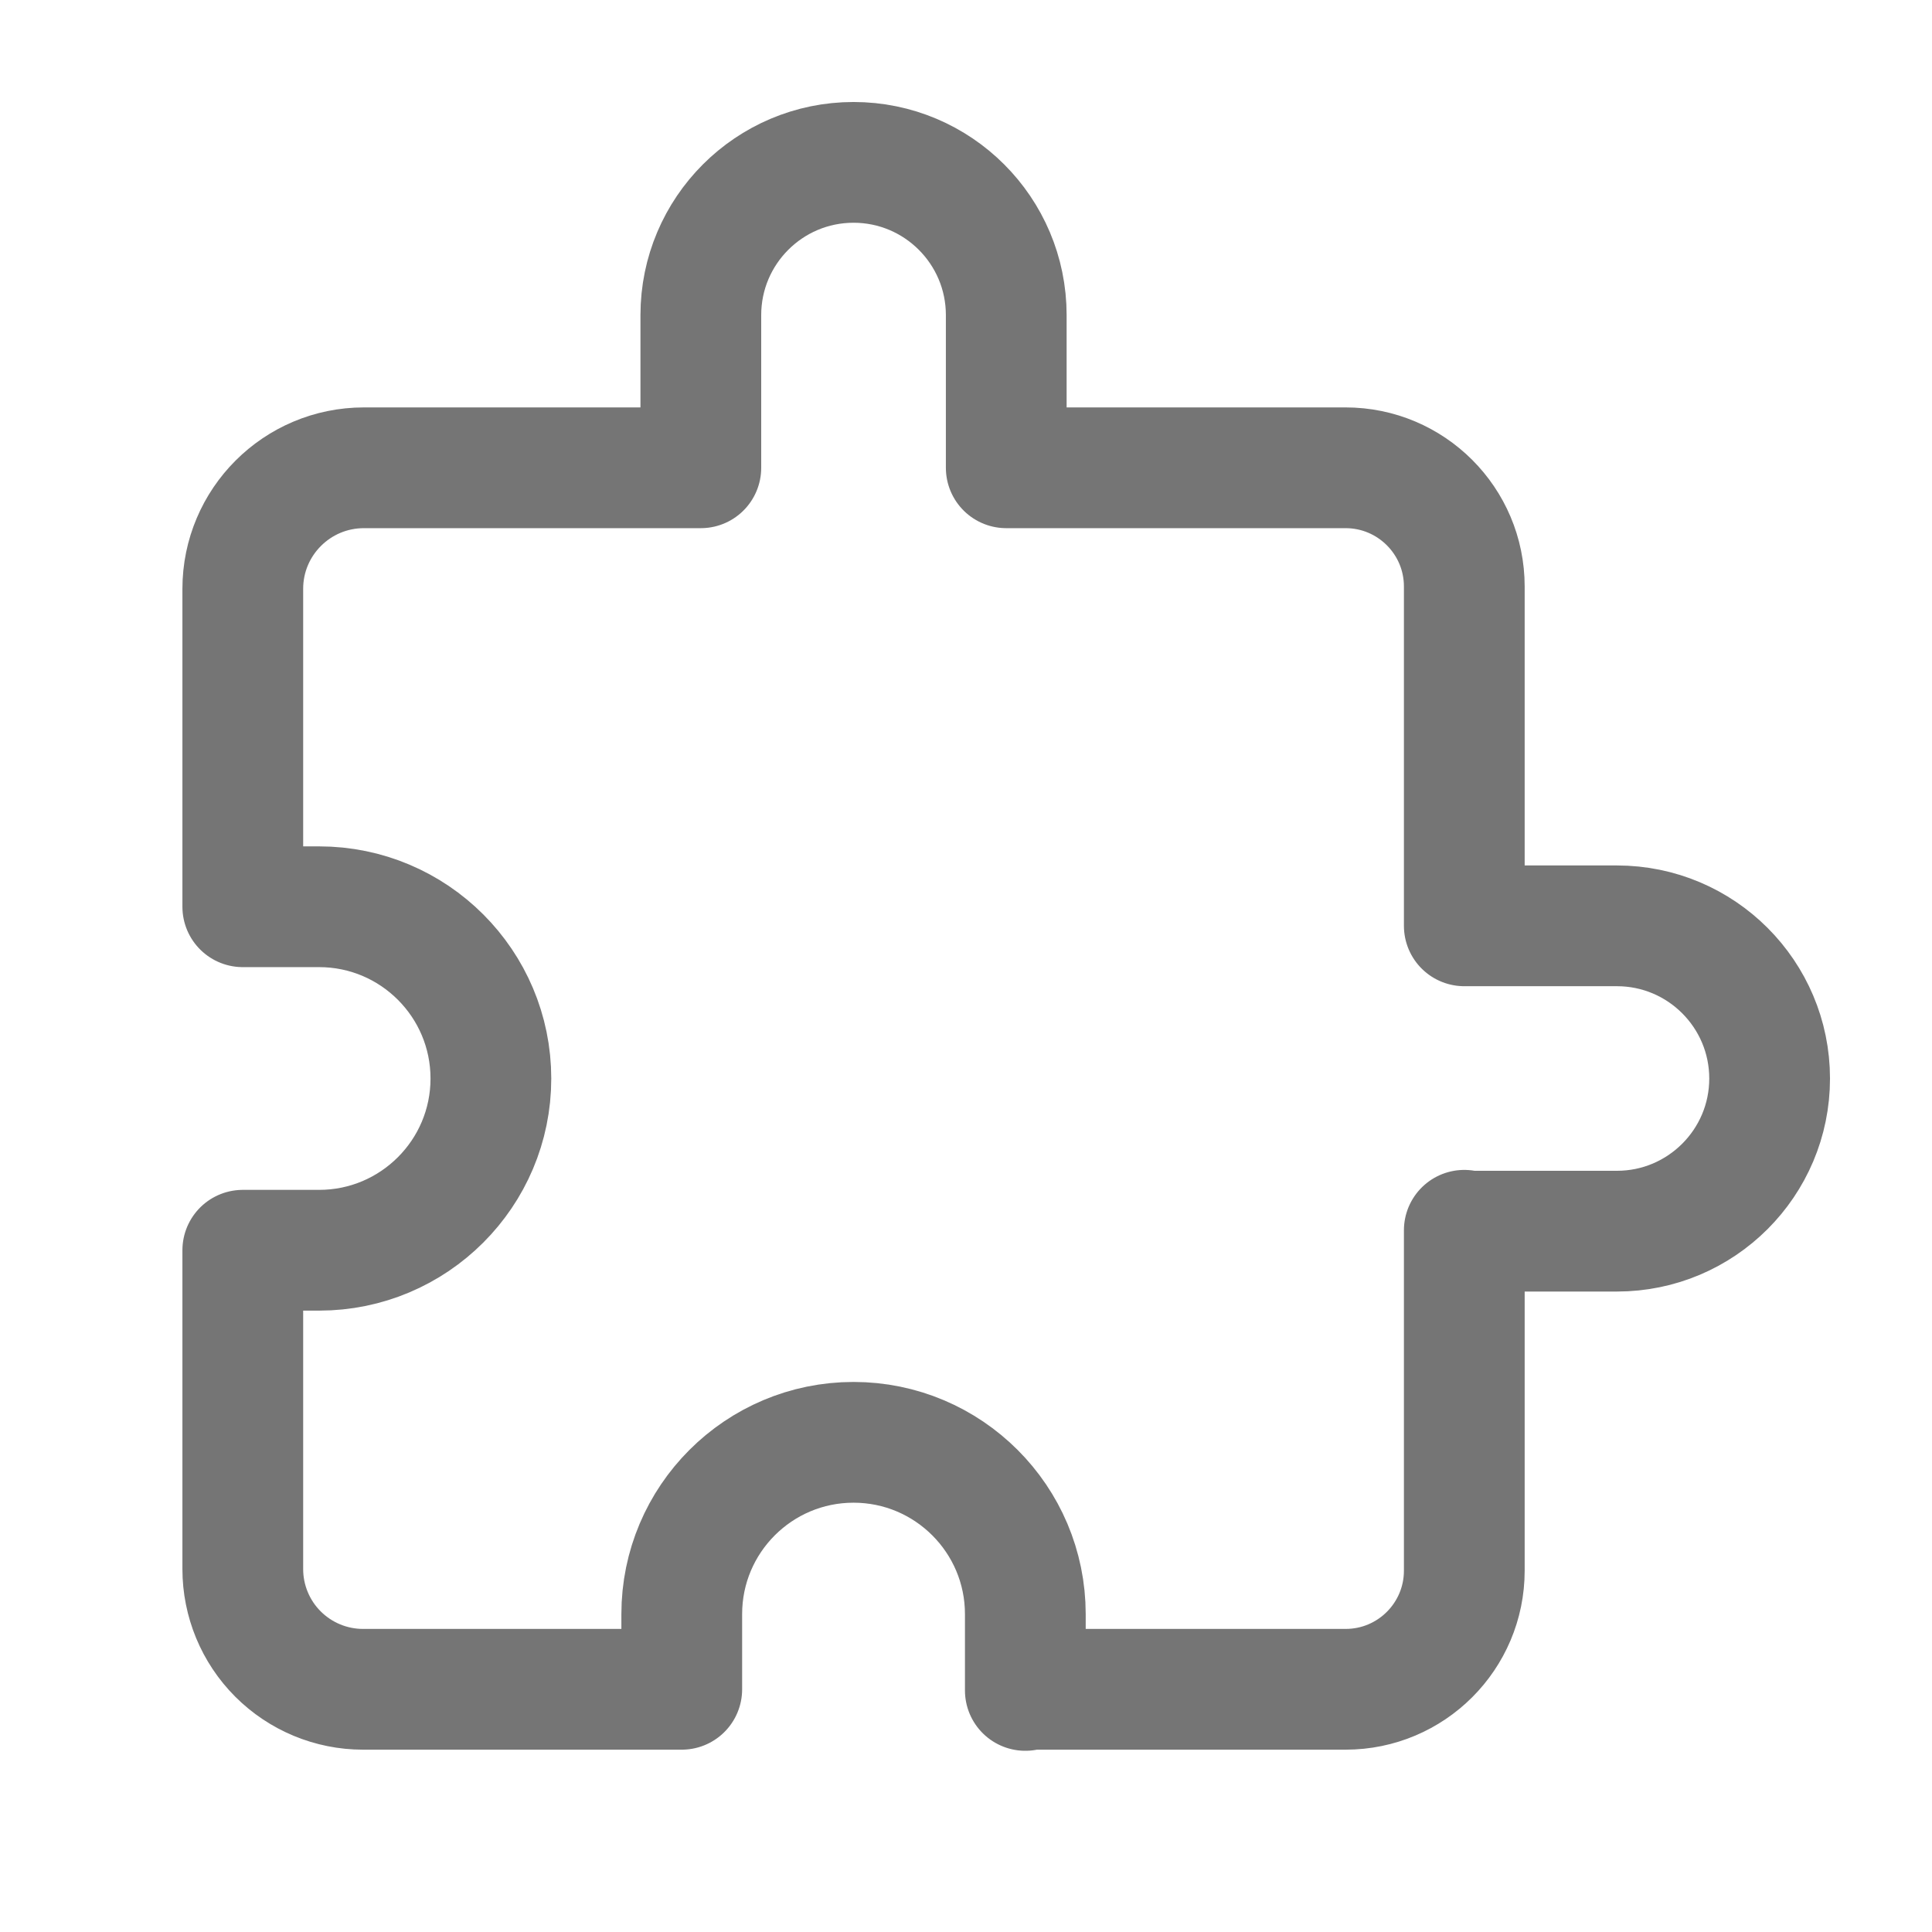
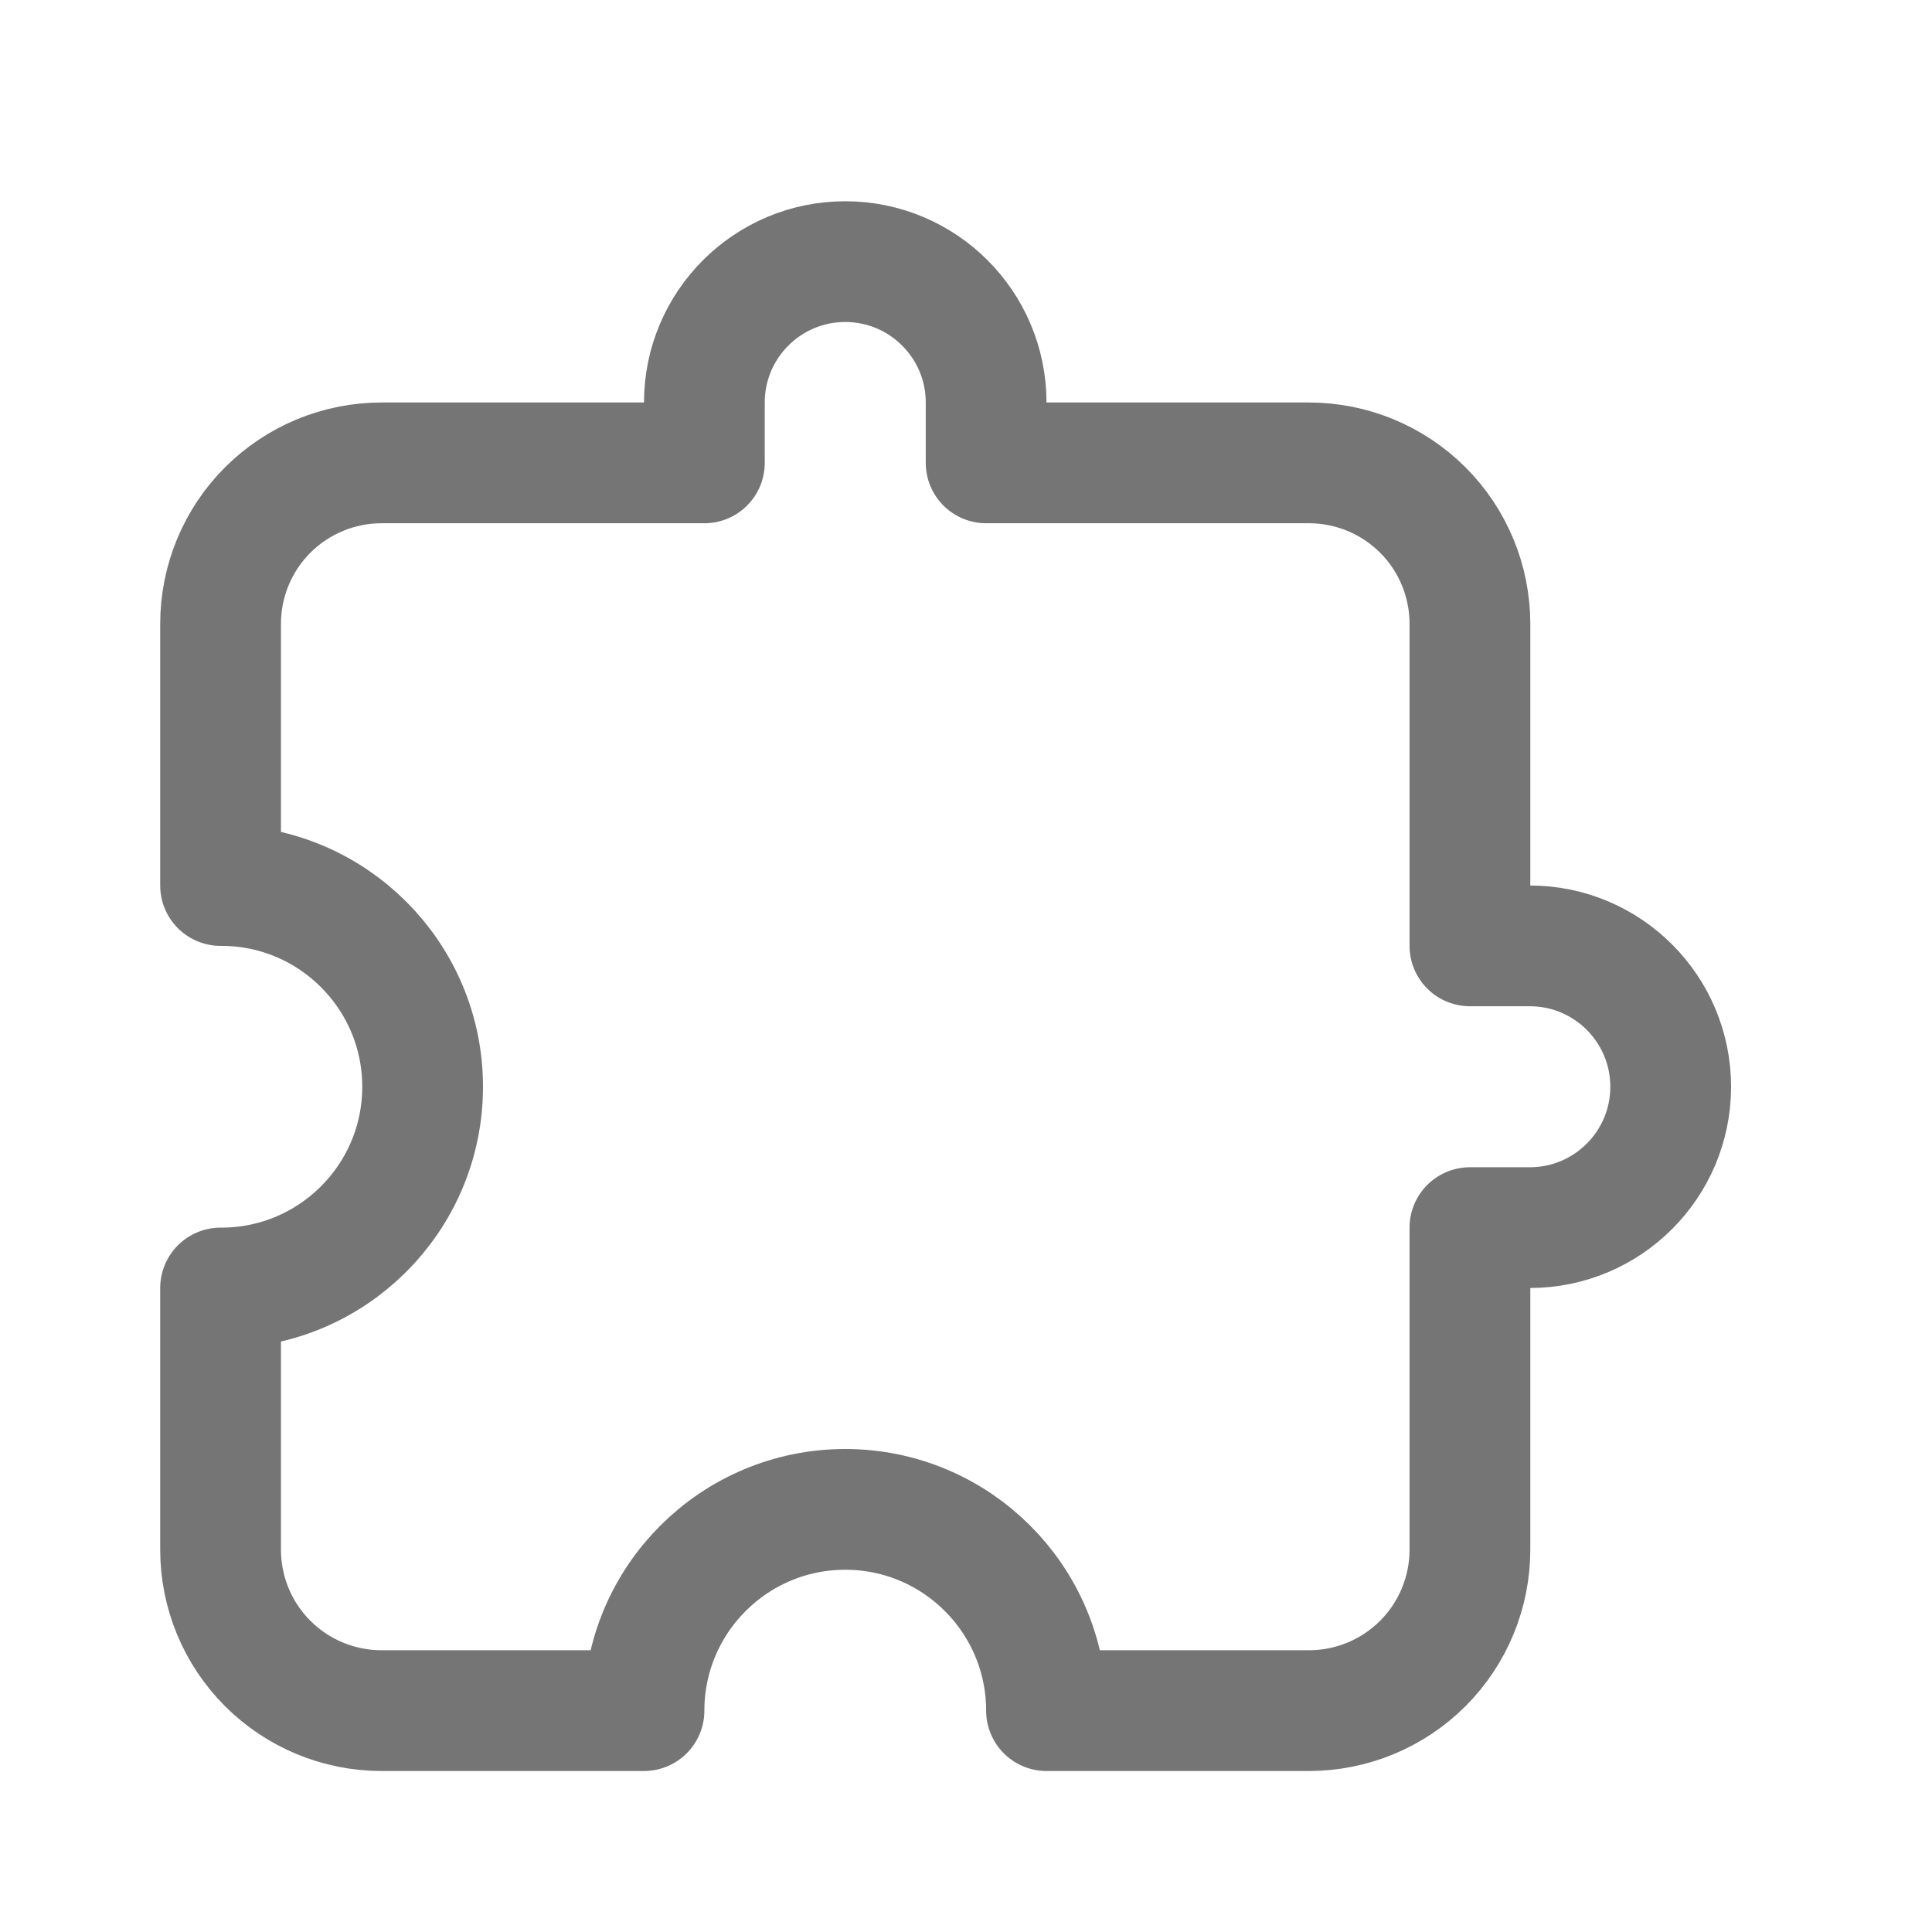
<svg xmlns="http://www.w3.org/2000/svg" fill-rule="evenodd" stroke-linecap="round" stroke-linejoin="round" stroke-miterlimit="1.5" clip-rule="evenodd" viewBox="0 0 24 24">
-   <path fill="none" stroke="#757575" stroke-width="1.5" d="M12.737 20.985h3.979c.814 0 1.474-.66 1.474-1.474v-4.228.011h1.896c1.047 0 1.897-.85 1.897-1.896   0-1.047-.85-1.897-1.897-1.897H18.19v-.012-4.203c0-.815-.661-1.475-1.475-1.475H12.5V3.914c0-1.047-.85-1.897-1.897-1.897-1.047    0-1.897.85-1.897 1.897v1.897H4.521c-.831 0-1.505.673-1.505 1.504v3.949h.948c1.178 0   2.134.956 2.134 2.134 0 1.177-.956 2.133-2.134 2.133h-.948v3.96c0 .396.157.776.437    1.056s.66.438 1.056.438h3.96V20.051c0-1.178.956-2.134 2.134-2.134 1.177 0 2.134.956    2.134 2.134v.948" />
+   <path fill="none" stroke="#757575" stroke-width="1.5" d="M2.74 11V7.75c0-.53.21-1.039.585-1.414s.884-.586    1.415-.586h4.01V5c0-.966.784-1.75 1.75-1.75s1.75.784   1.75 1.75v.75h4.01c.531 0 1.04.211 1.415.586s.585.884.585   1.414v4h.744c.966 0 1.75.784 1.75 1.75s-.784 1.75-1.75    1.75h-.744v4c0 .53-.21 1.039-.585 1.414s-.884.586-1.415.586H13c0-1.38-1.12-2.5-2.5-2.5S8   19.87 8 21.25H4.74c-.531 0-1.04-.211-1.415-.586s-.585-.884-.585-1.414V16h.01c1.38   0 2.5-1.12 2.5-2.5S4.13 11 2.75 11h-.01z" />
</svg>
